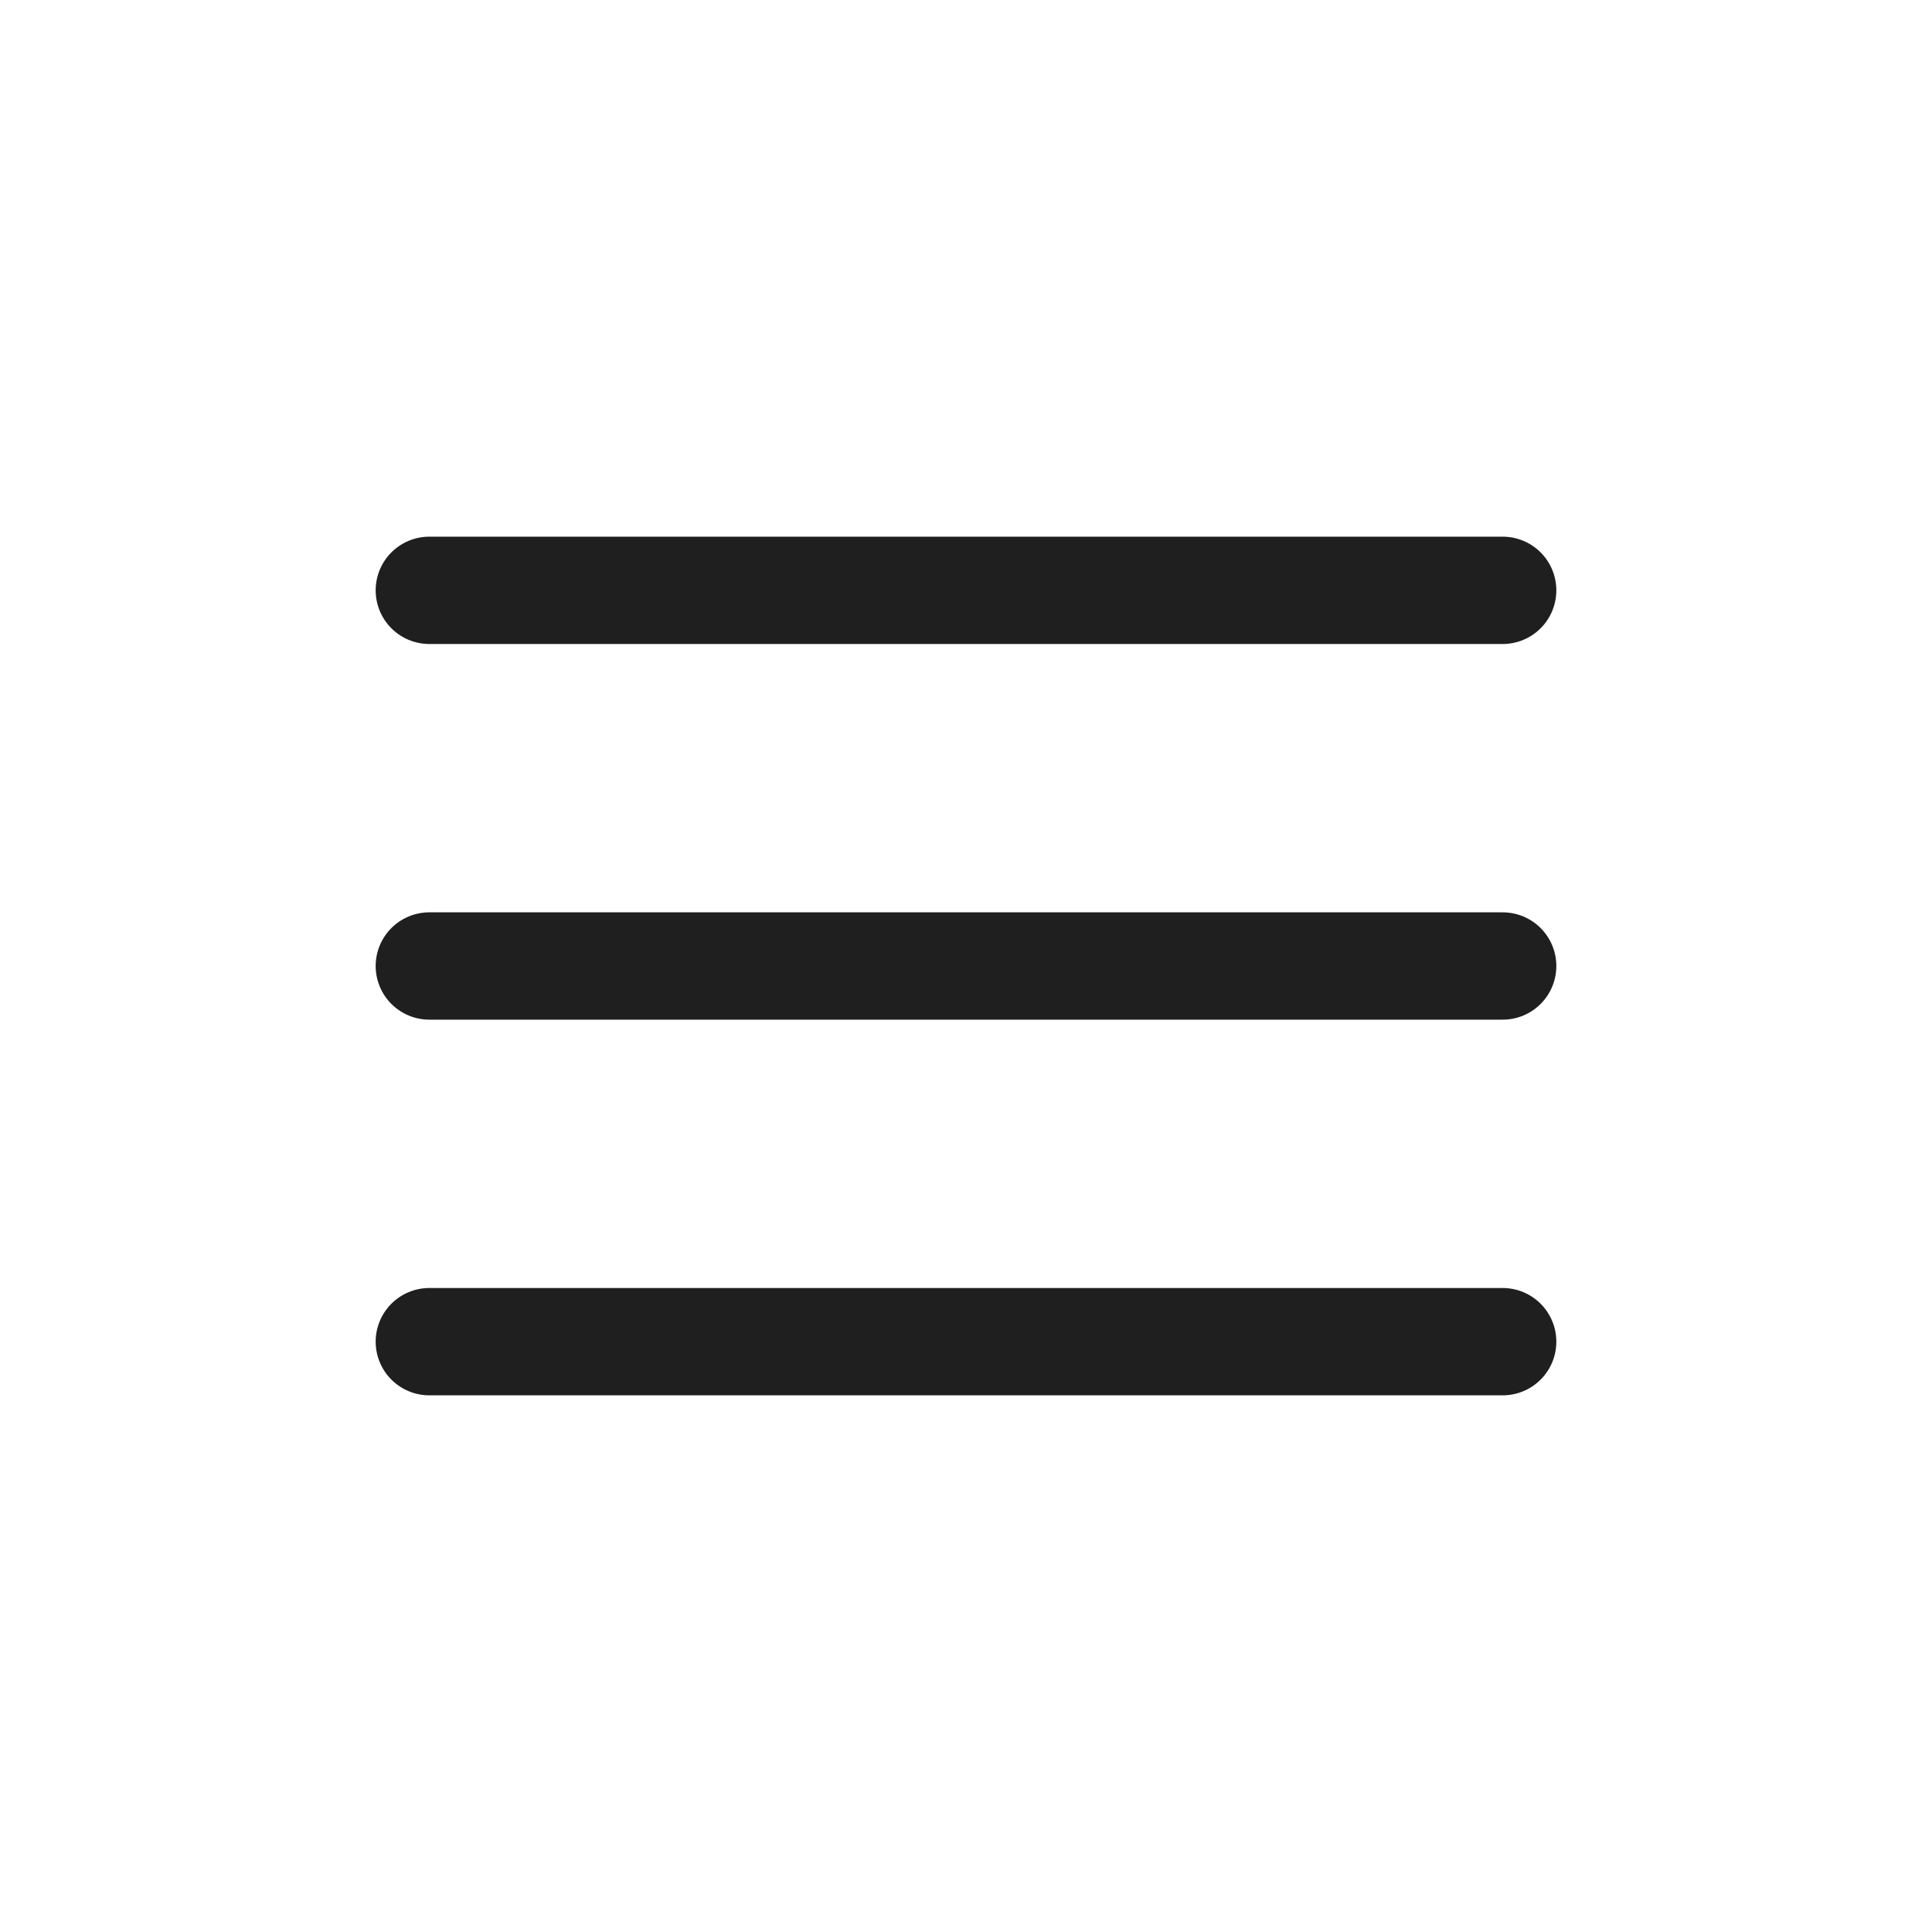
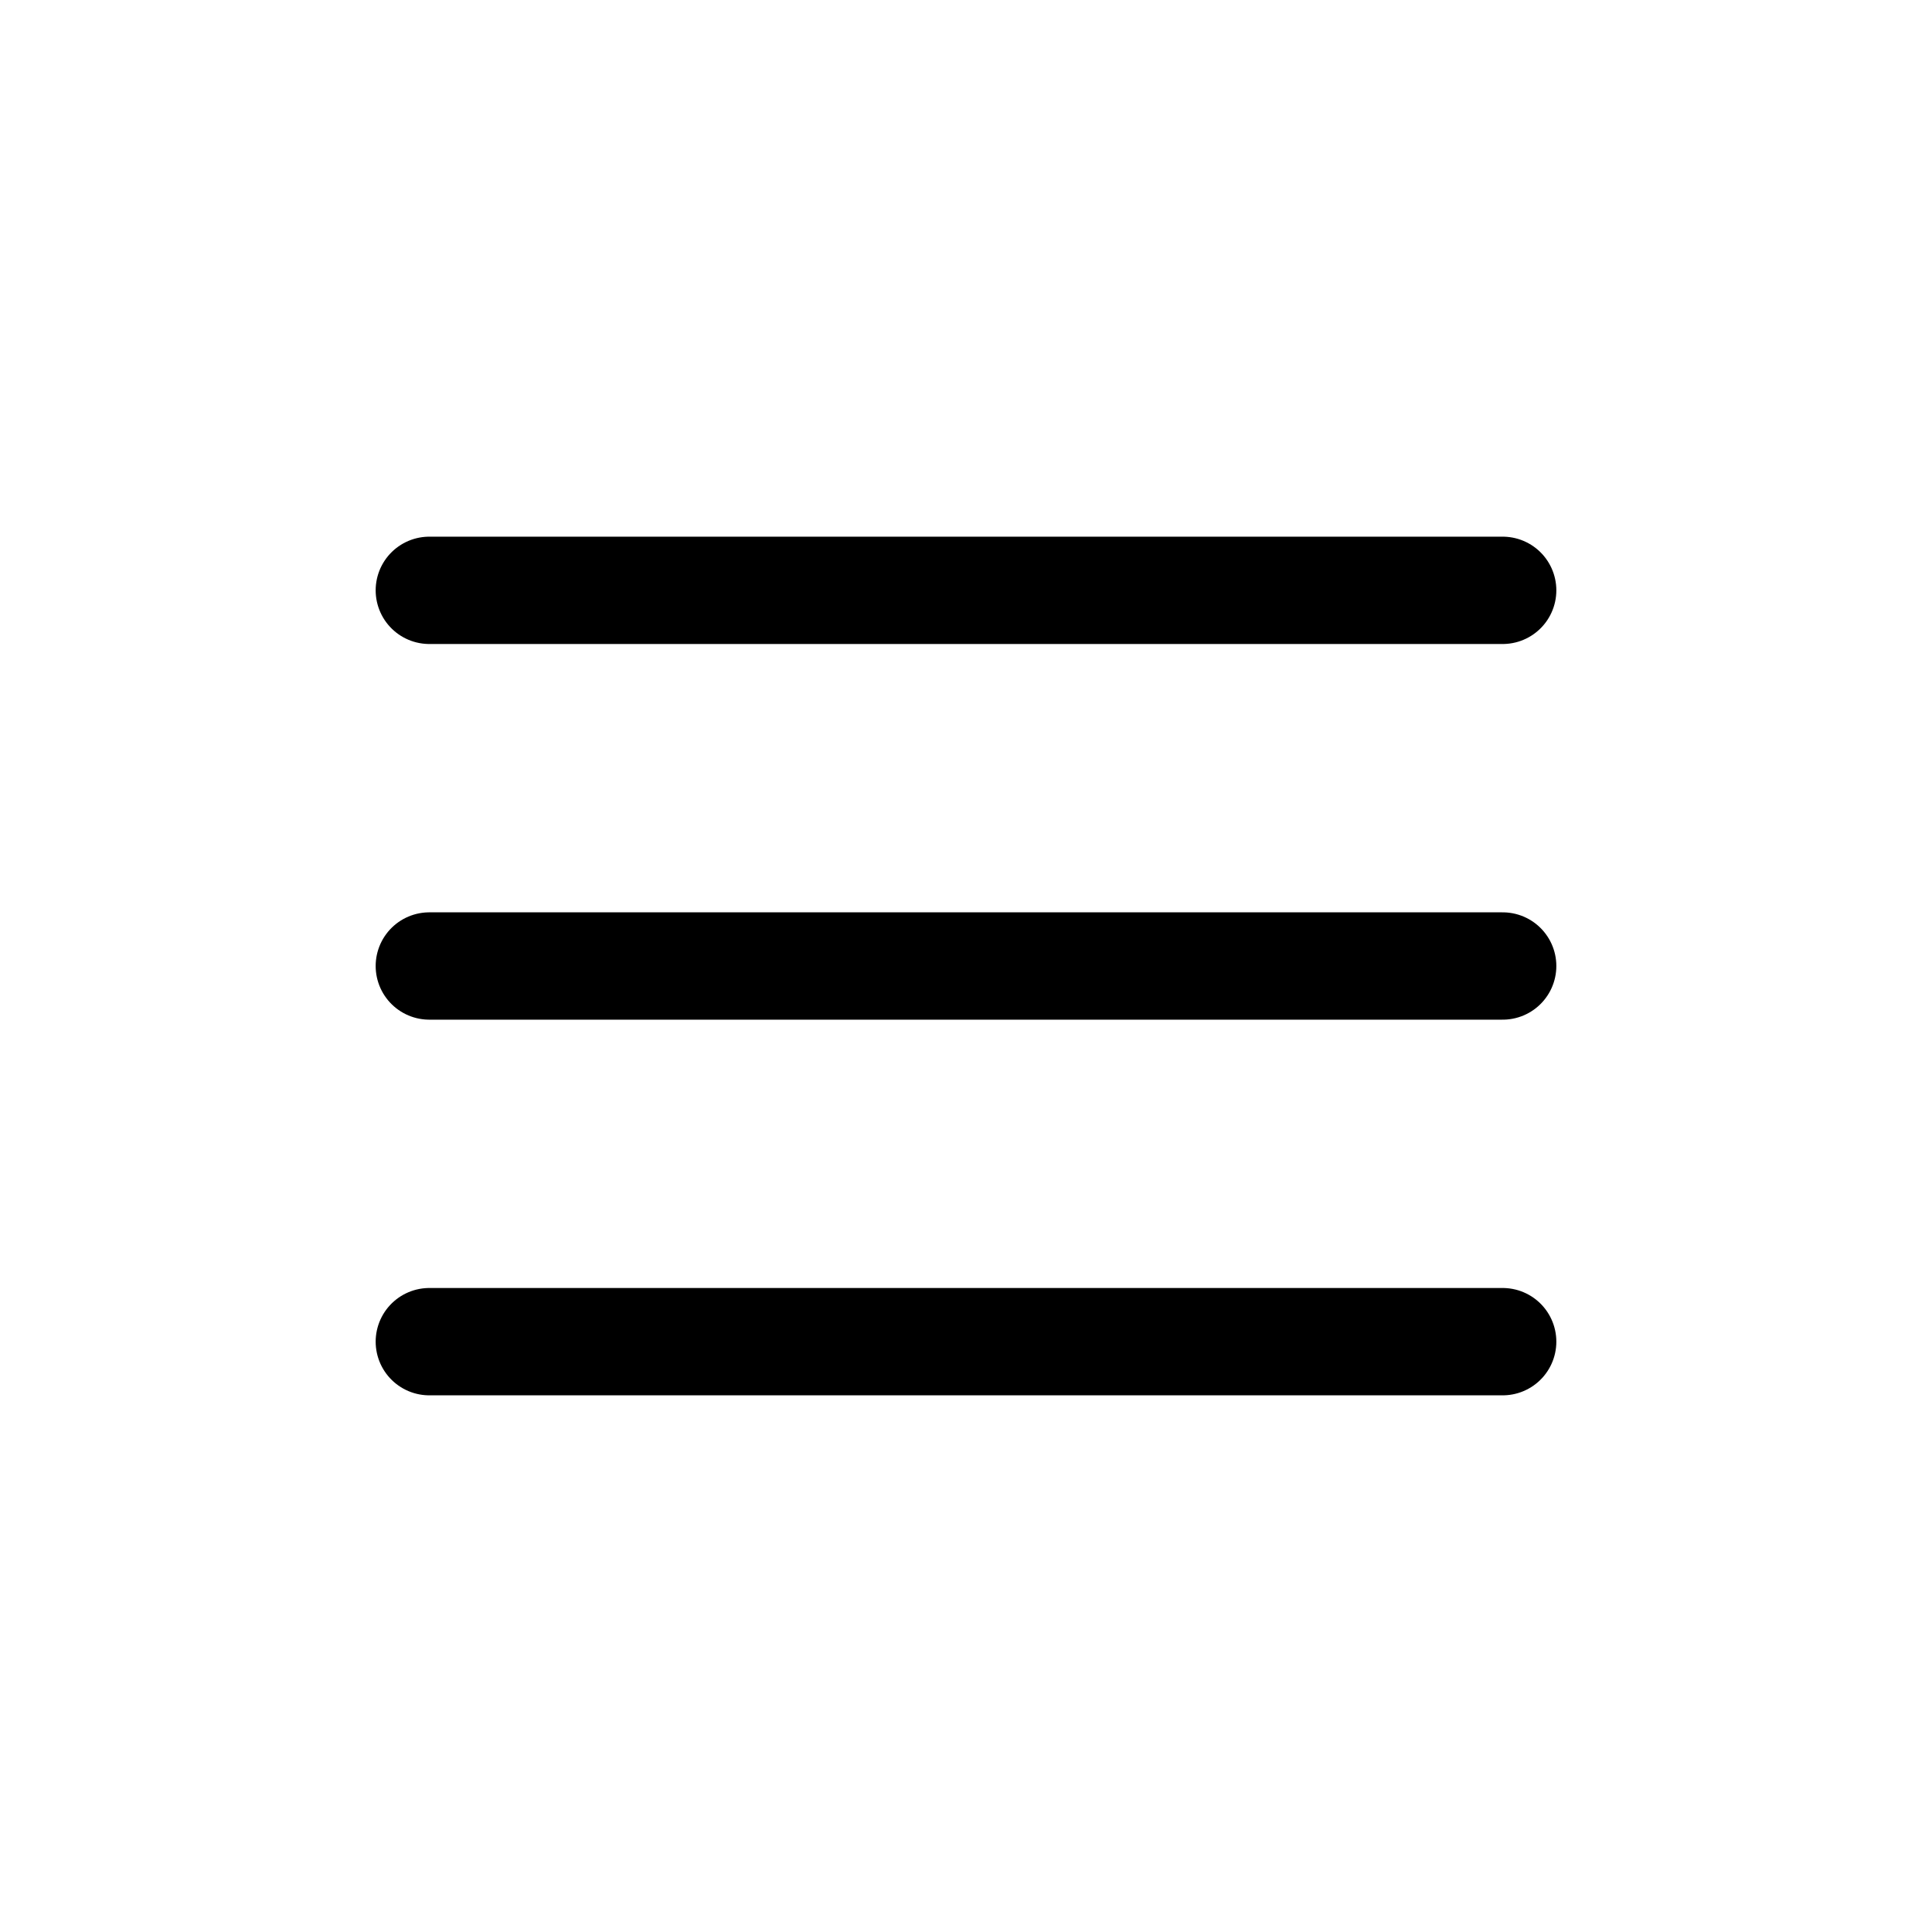
<svg xmlns="http://www.w3.org/2000/svg" width="36" height="36" viewBox="0 0 36 36" fill="none">
-   <path d="M8 11H28" stroke="#1F1F1F" stroke-width="2" stroke-linecap="round" />
-   <path d="M8 18H28" stroke="#1F1F1F" stroke-width="2" stroke-linecap="round" />
-   <path d="M8 25H28" stroke="#1F1F1F" stroke-width="2" stroke-linecap="round" />
+   <path d="M8 11H28" stroke="currentColor" stroke-width="2" stroke-linecap="round" />
+   <path d="M8 18H28" stroke="currentColor" stroke-width="2" stroke-linecap="round" />
+   <path d="M8 25H28" stroke="currentColor" stroke-width="2" stroke-linecap="round" />
</svg>
